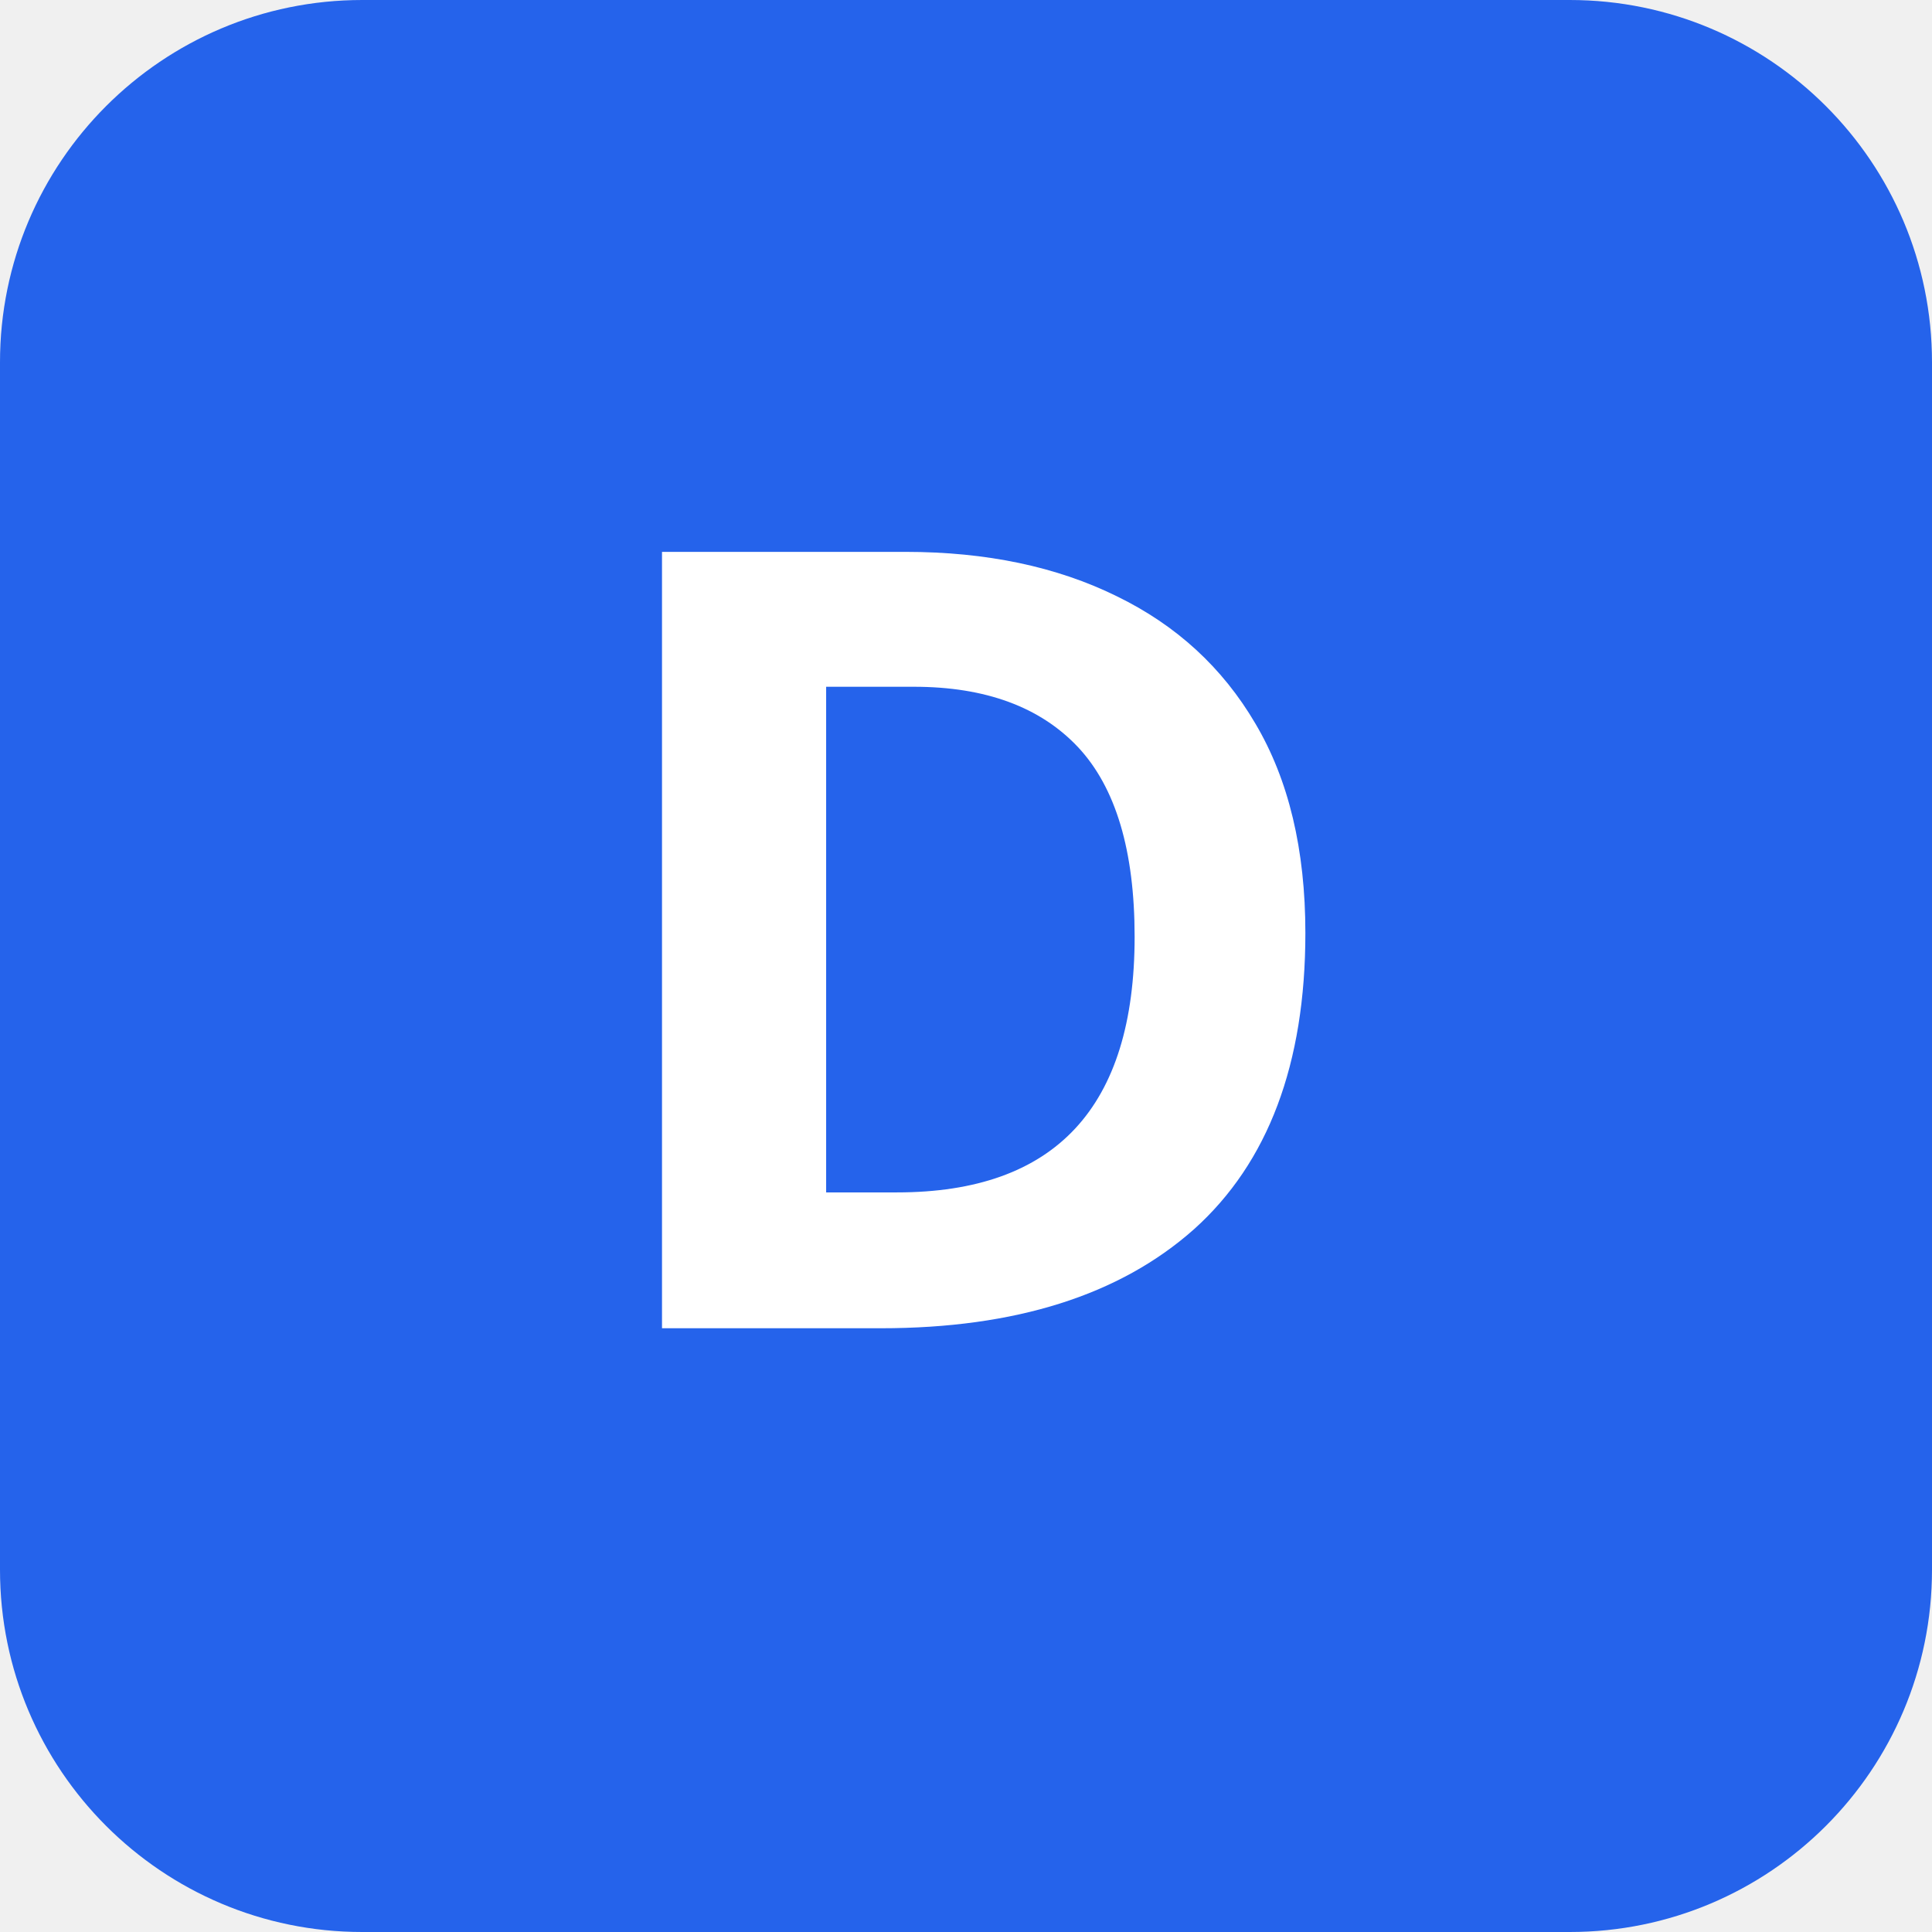
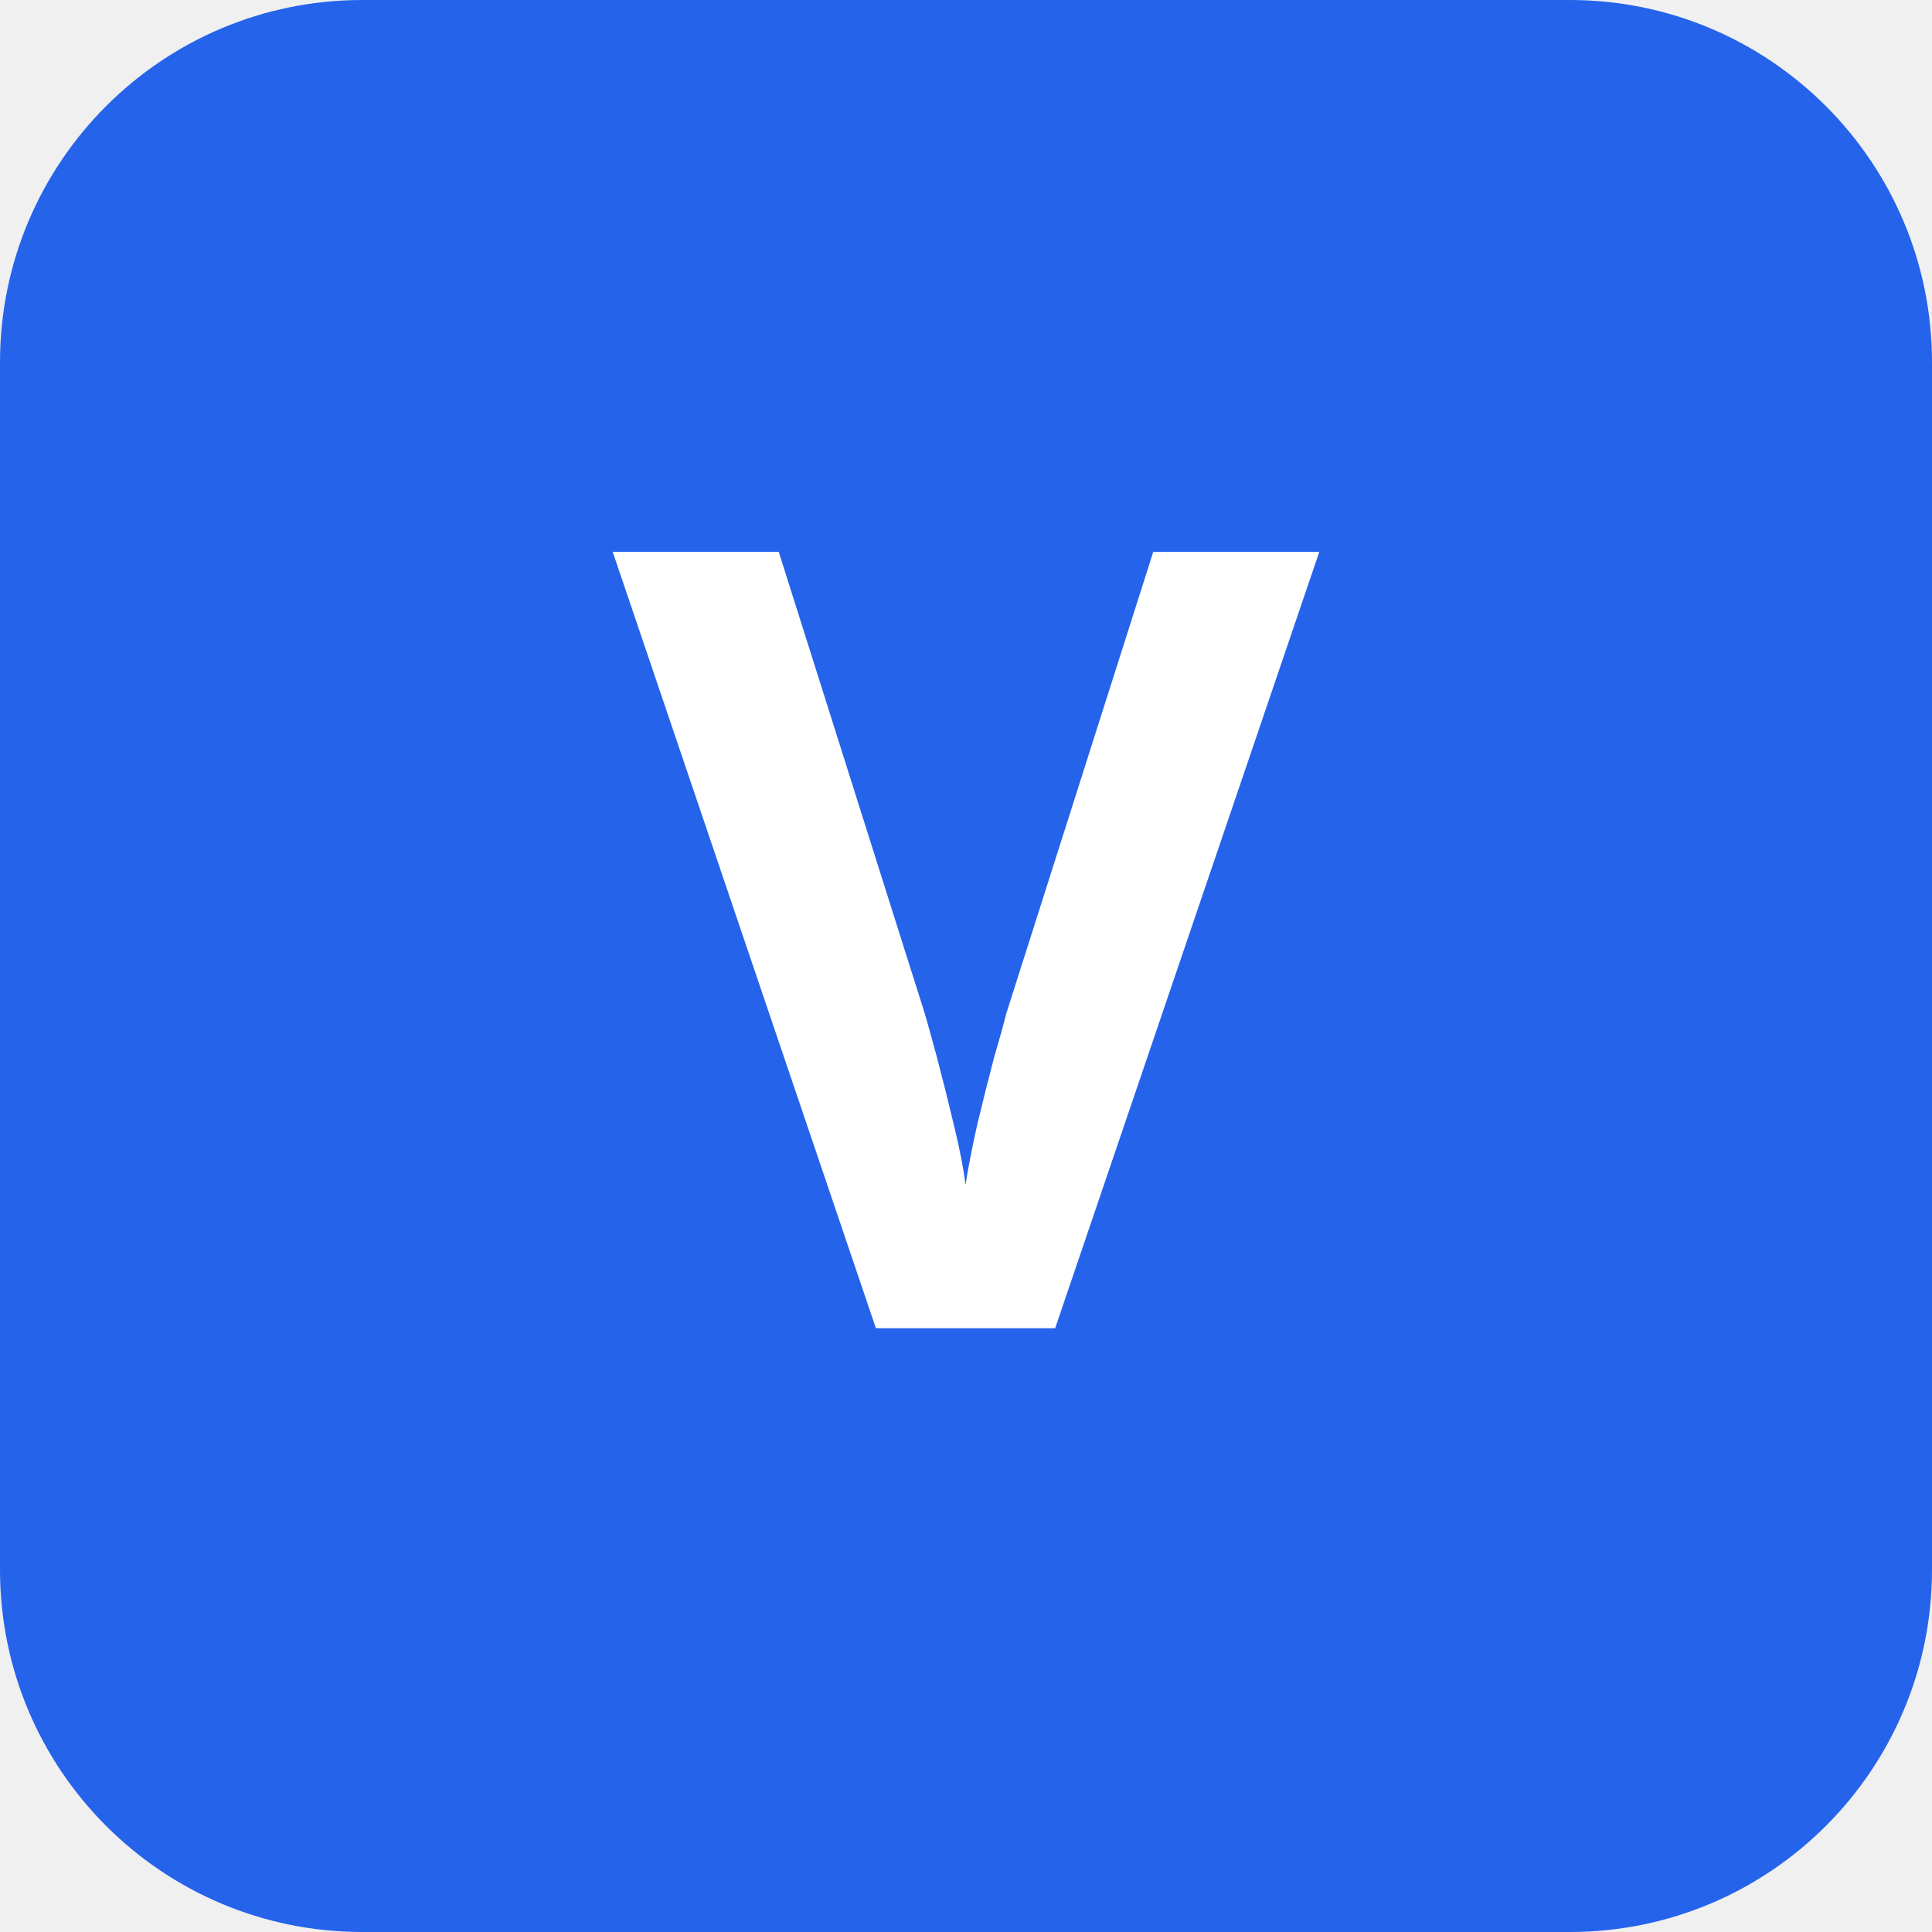
<svg xmlns="http://www.w3.org/2000/svg" viewBox="0 0 32 32" width="32" height="32">
  <rect width="32" height="32" rx="6" fill="#2563eb" />
-   <text x="16" y="22" font-size="18" font-weight="bold" fill="white" text-anchor="middle" font-family="system-ui,sans-serif">D</text>
+   <text x="16" y="22" font-size="18" font-weight="bold" fill="white" text-anchor="middle" font-family="system-ui,sans-serif">V</text>
</svg>
